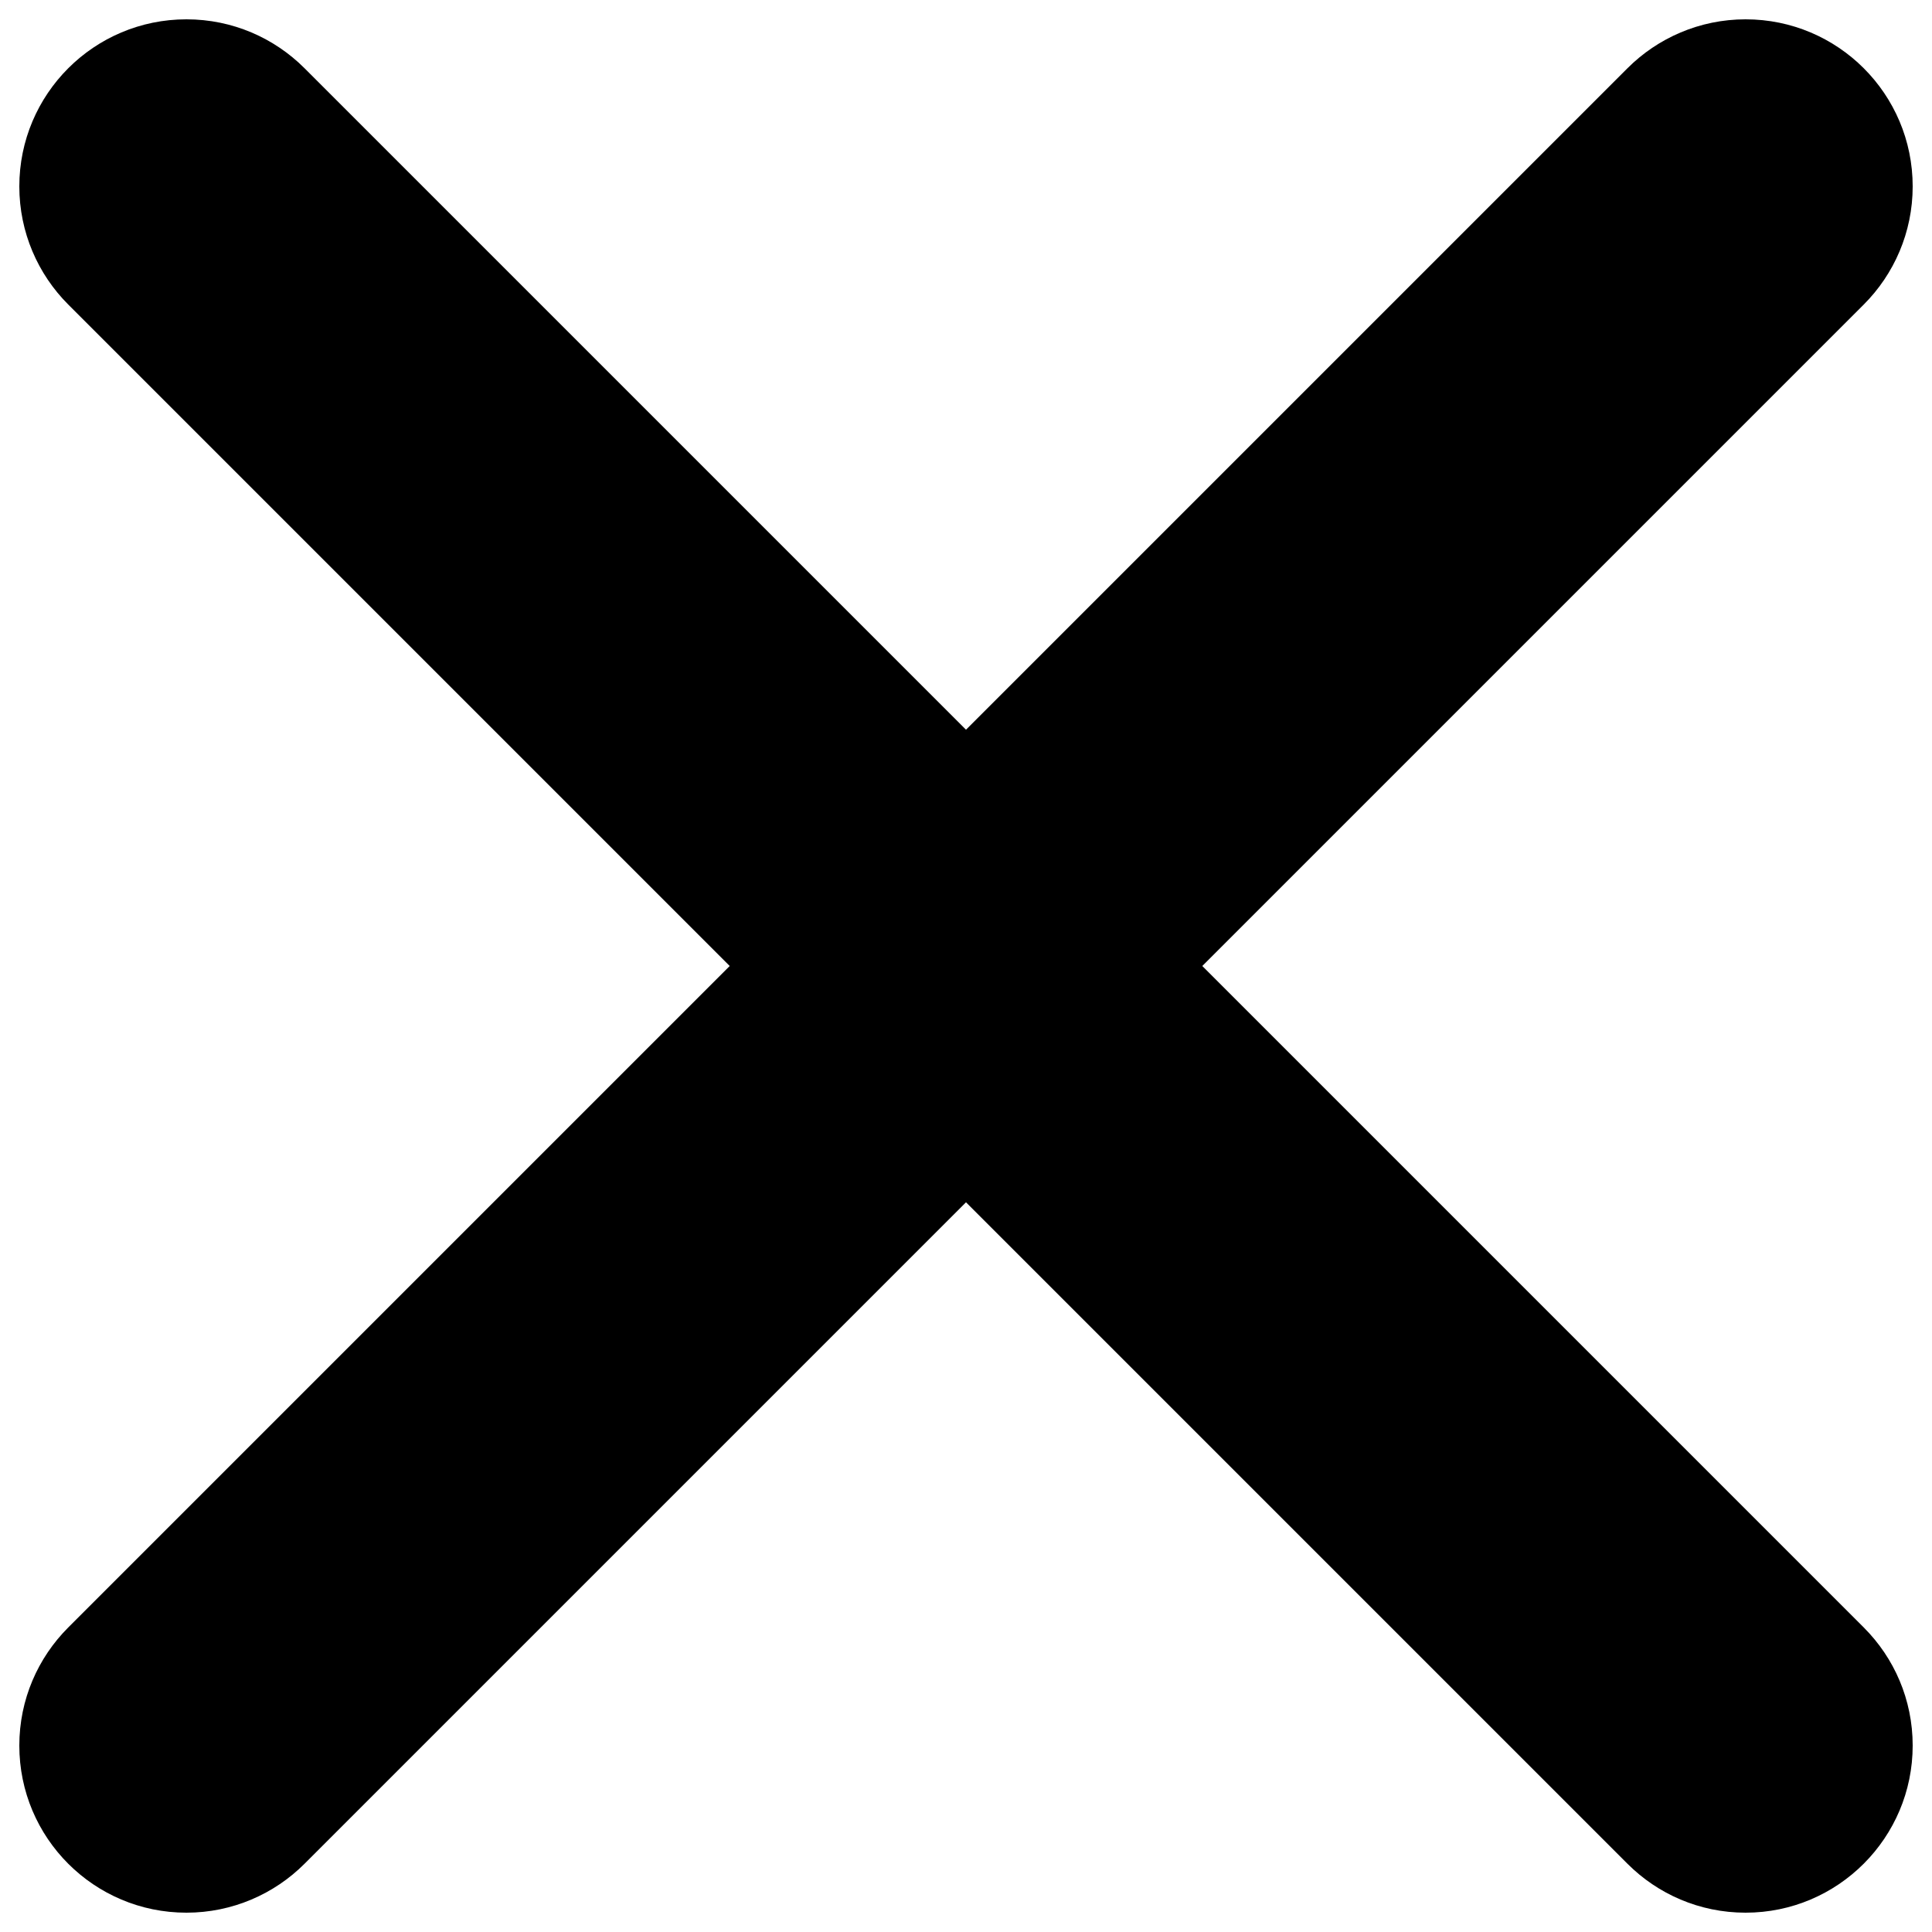
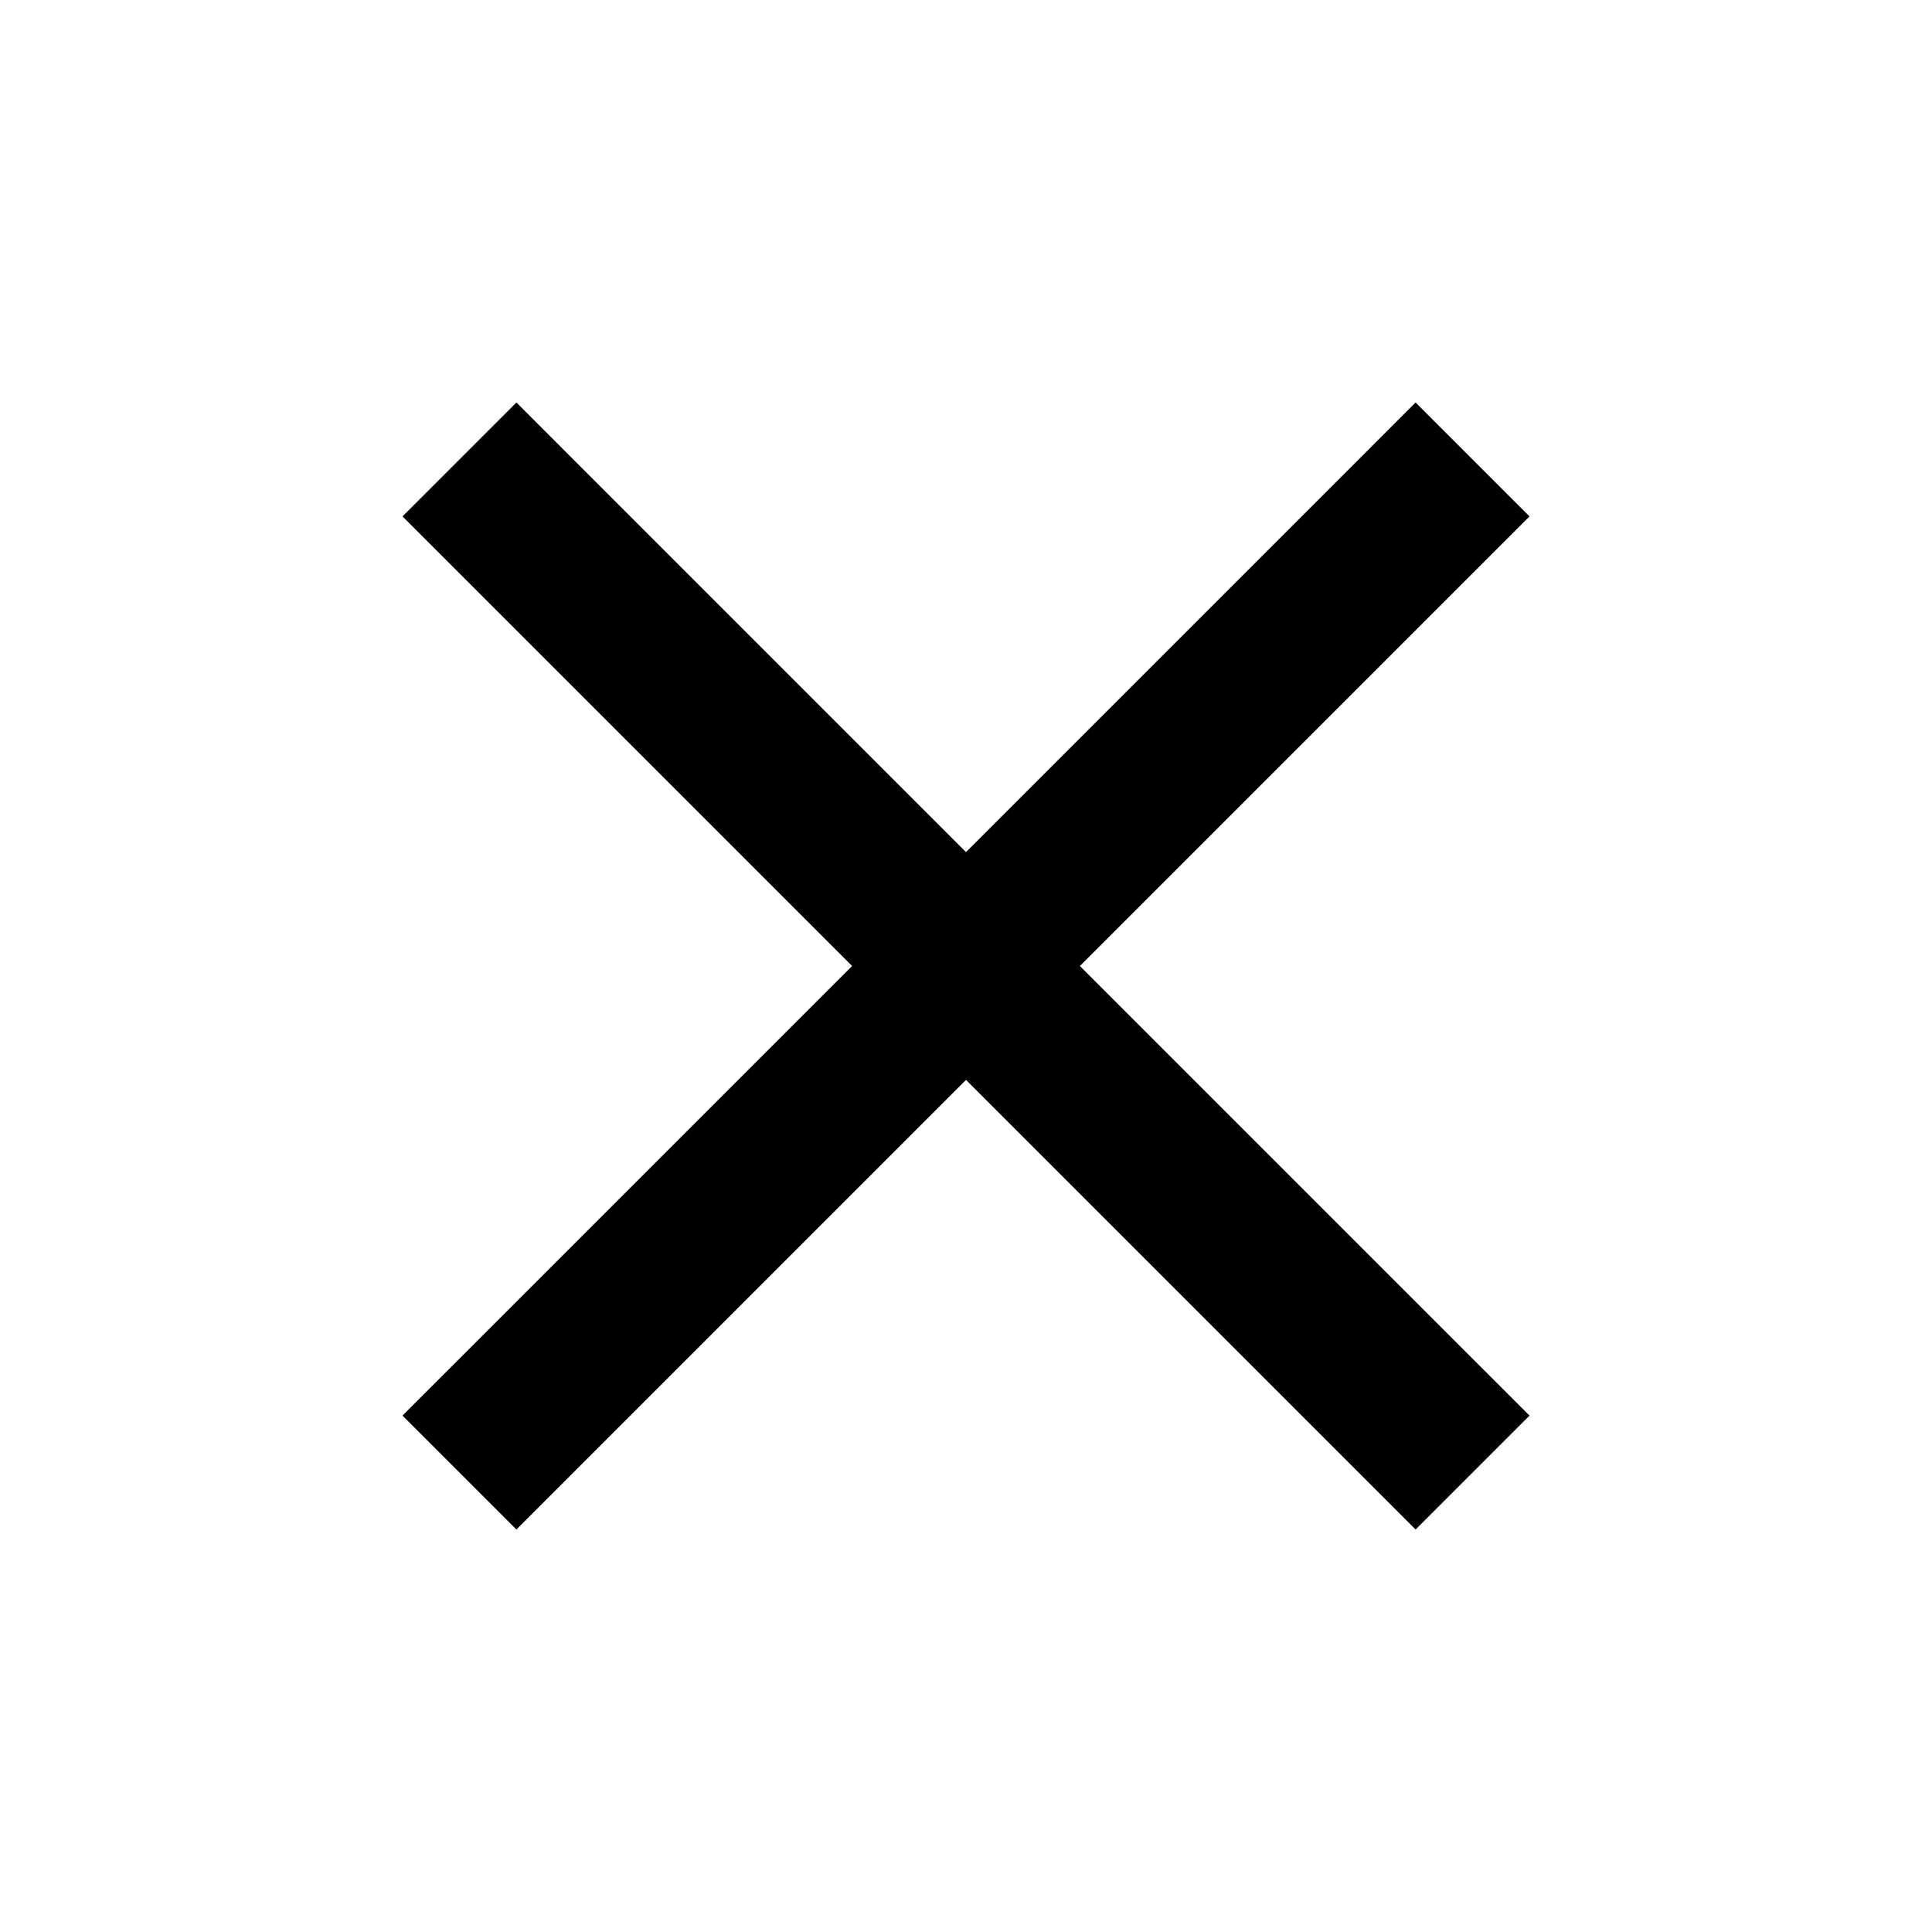
- <svg xmlns="http://www.w3.org/2000/svg" version="1.1" x="0px" y="0px" viewBox="0 0 1000 1000" enable-background="new 0 0 1000 1000" xml:space="preserve">
-   <g>
-     <path d="M964.7,157.6L622.3,500l342.4,342.4l0,0c15.7,15.7,25.3,37.3,25.3,61.1c0,47.7-38.7,86.5-86.5,86.5c-23.9,0-45.5-9.7-61.1-25.3l0,0L500,622.3L157.6,964.7l0,0C142,980.3,120.3,990,96.5,990C48.7,990,10,951.3,10,903.5c0-23.9,9.7-45.5,25.3-61.1l0,0L377.7,500L35.3,157.6l0,0C19.7,142,10,120.3,10,96.5C10,48.7,48.7,10,96.5,10c23.9,0,45.5,9.7,61.1,25.3l0,0L500,377.7L842.4,35.3l0,0C858,19.7,879.7,10,903.5,10c47.8,0,86.5,38.7,86.5,86.5C990,120.3,980.3,142,964.7,157.6L964.7,157.6z" />
-   </g>
+ <svg xmlns="http://www.w3.org/2000/svg" width="48" height="48" viewBox="0 0 48 48">
+   <path d="M38 12.83L35.17 10 24 21.17 12.83 10 10 12.83 21.17 24 10 35.17 12.83 38 24 26.83 35.17 38 38 35.17 26.83 24z" />
</svg>
